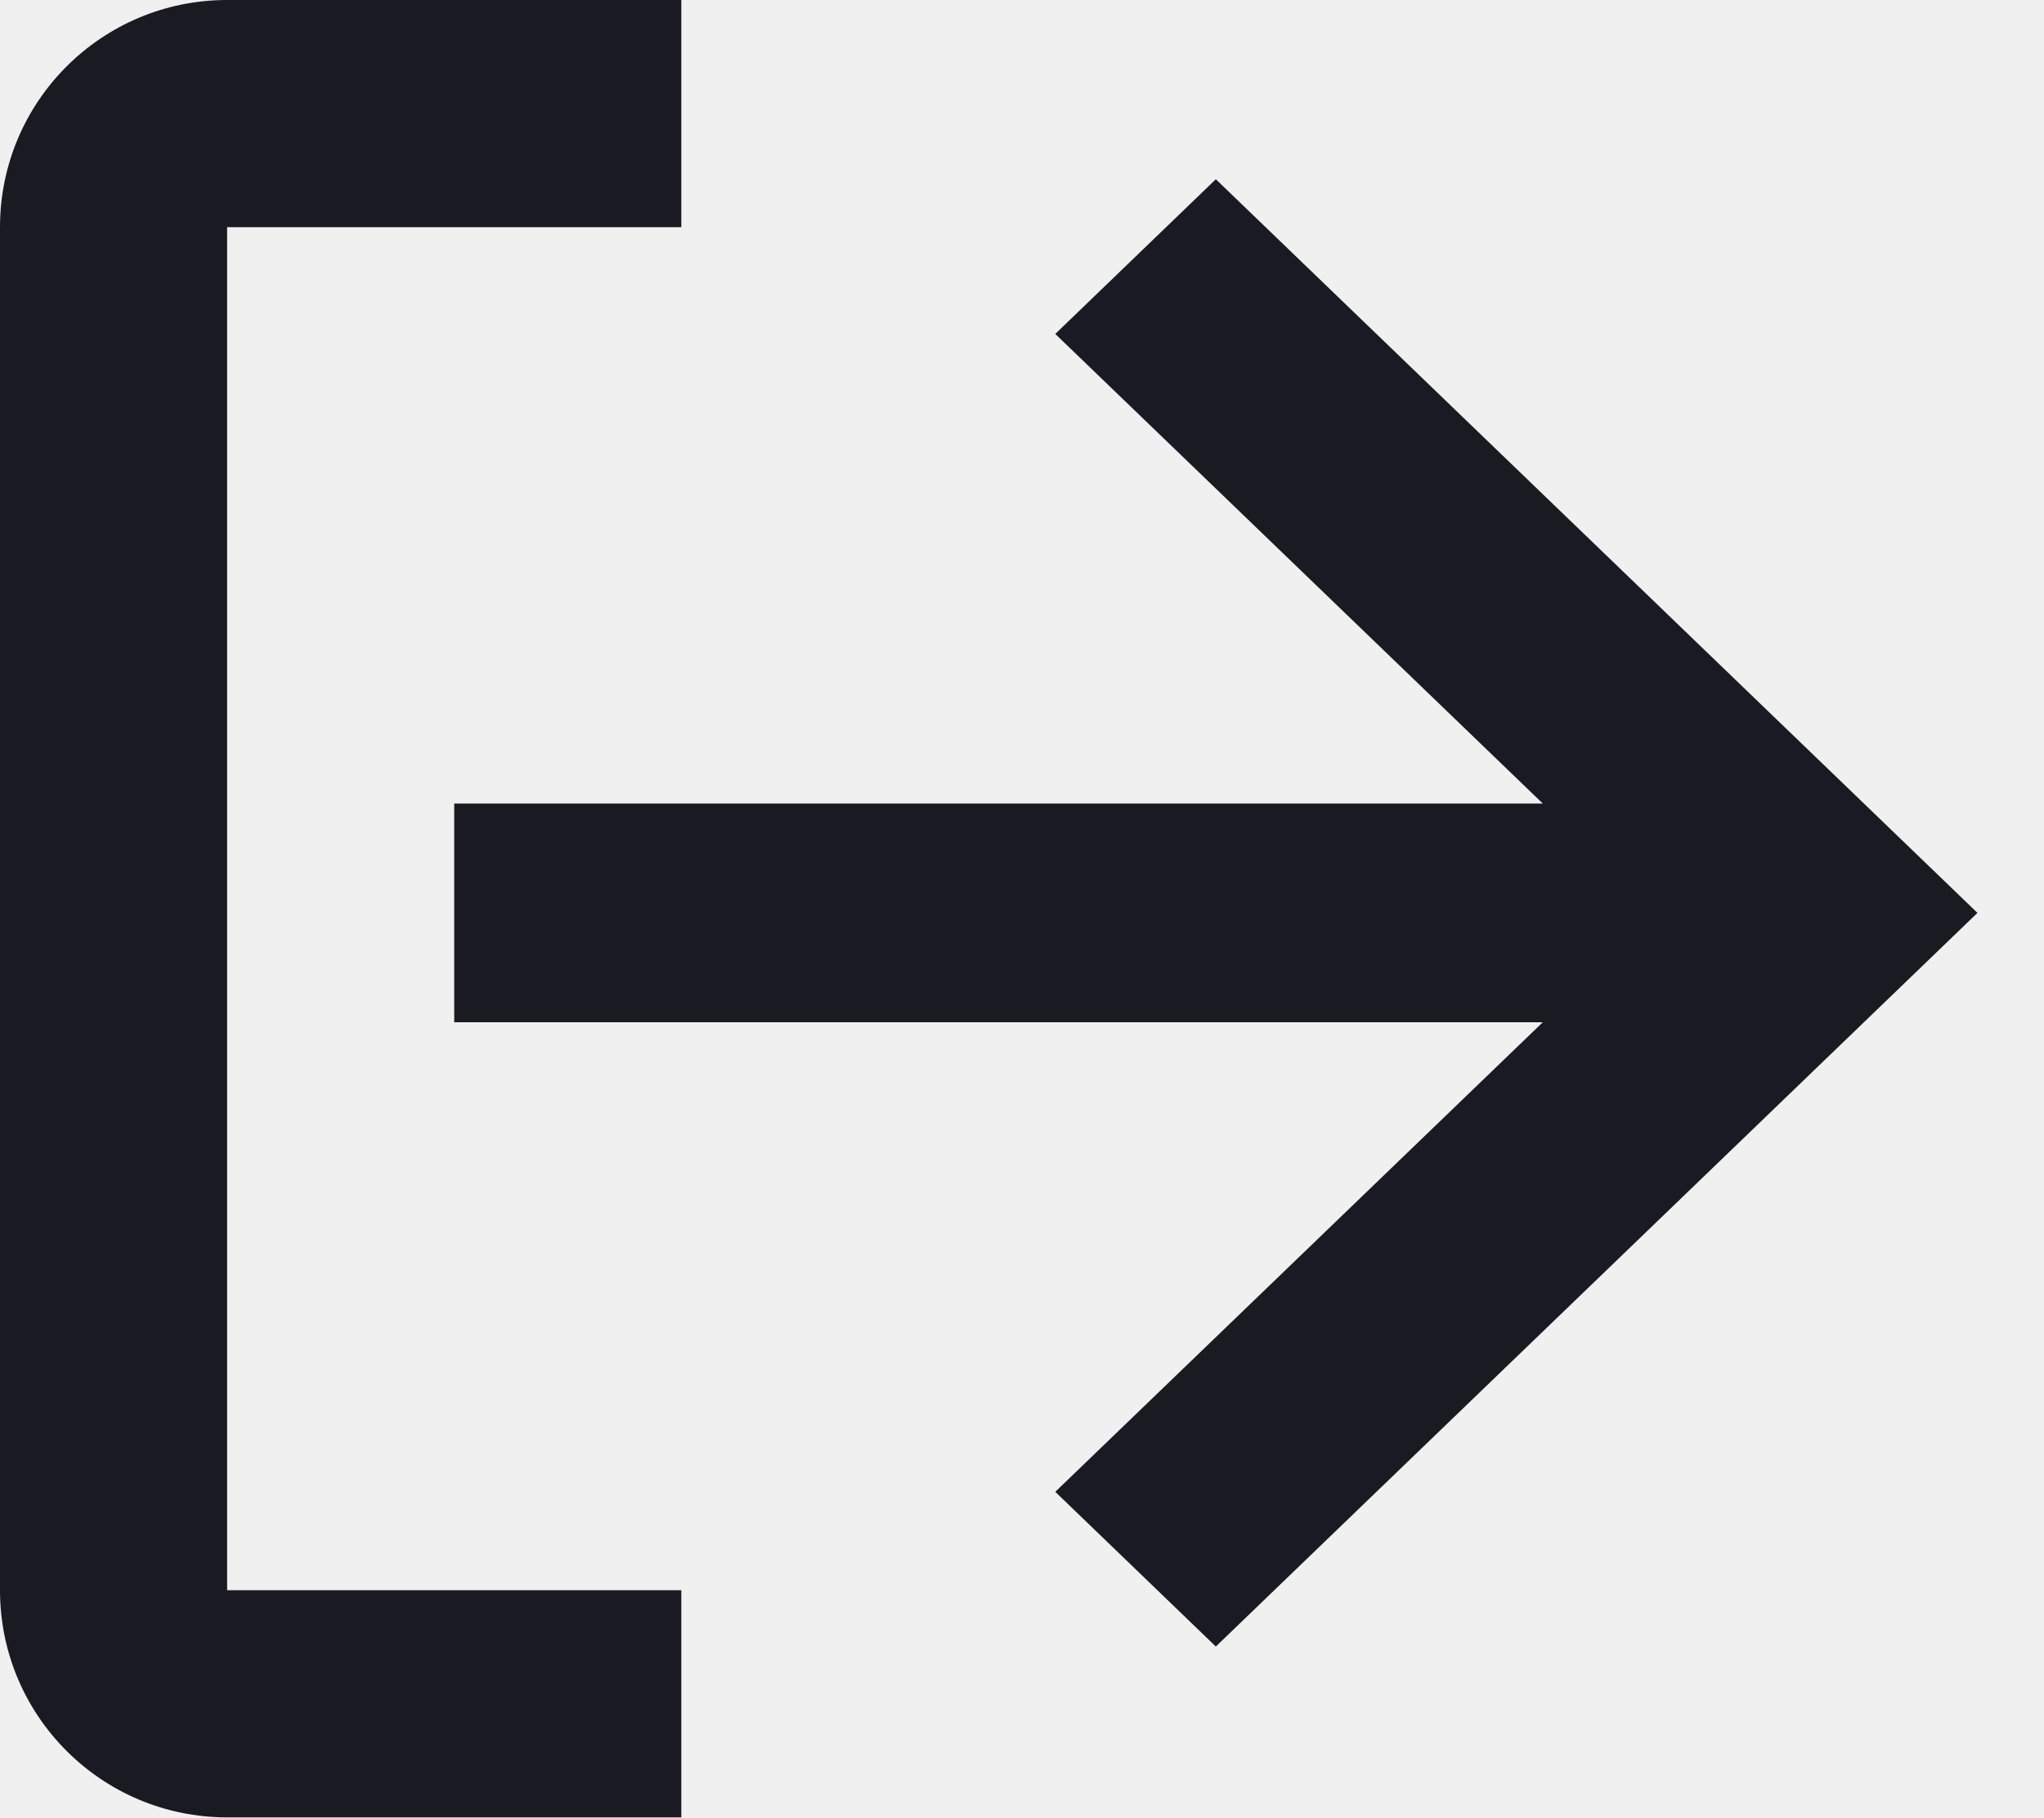
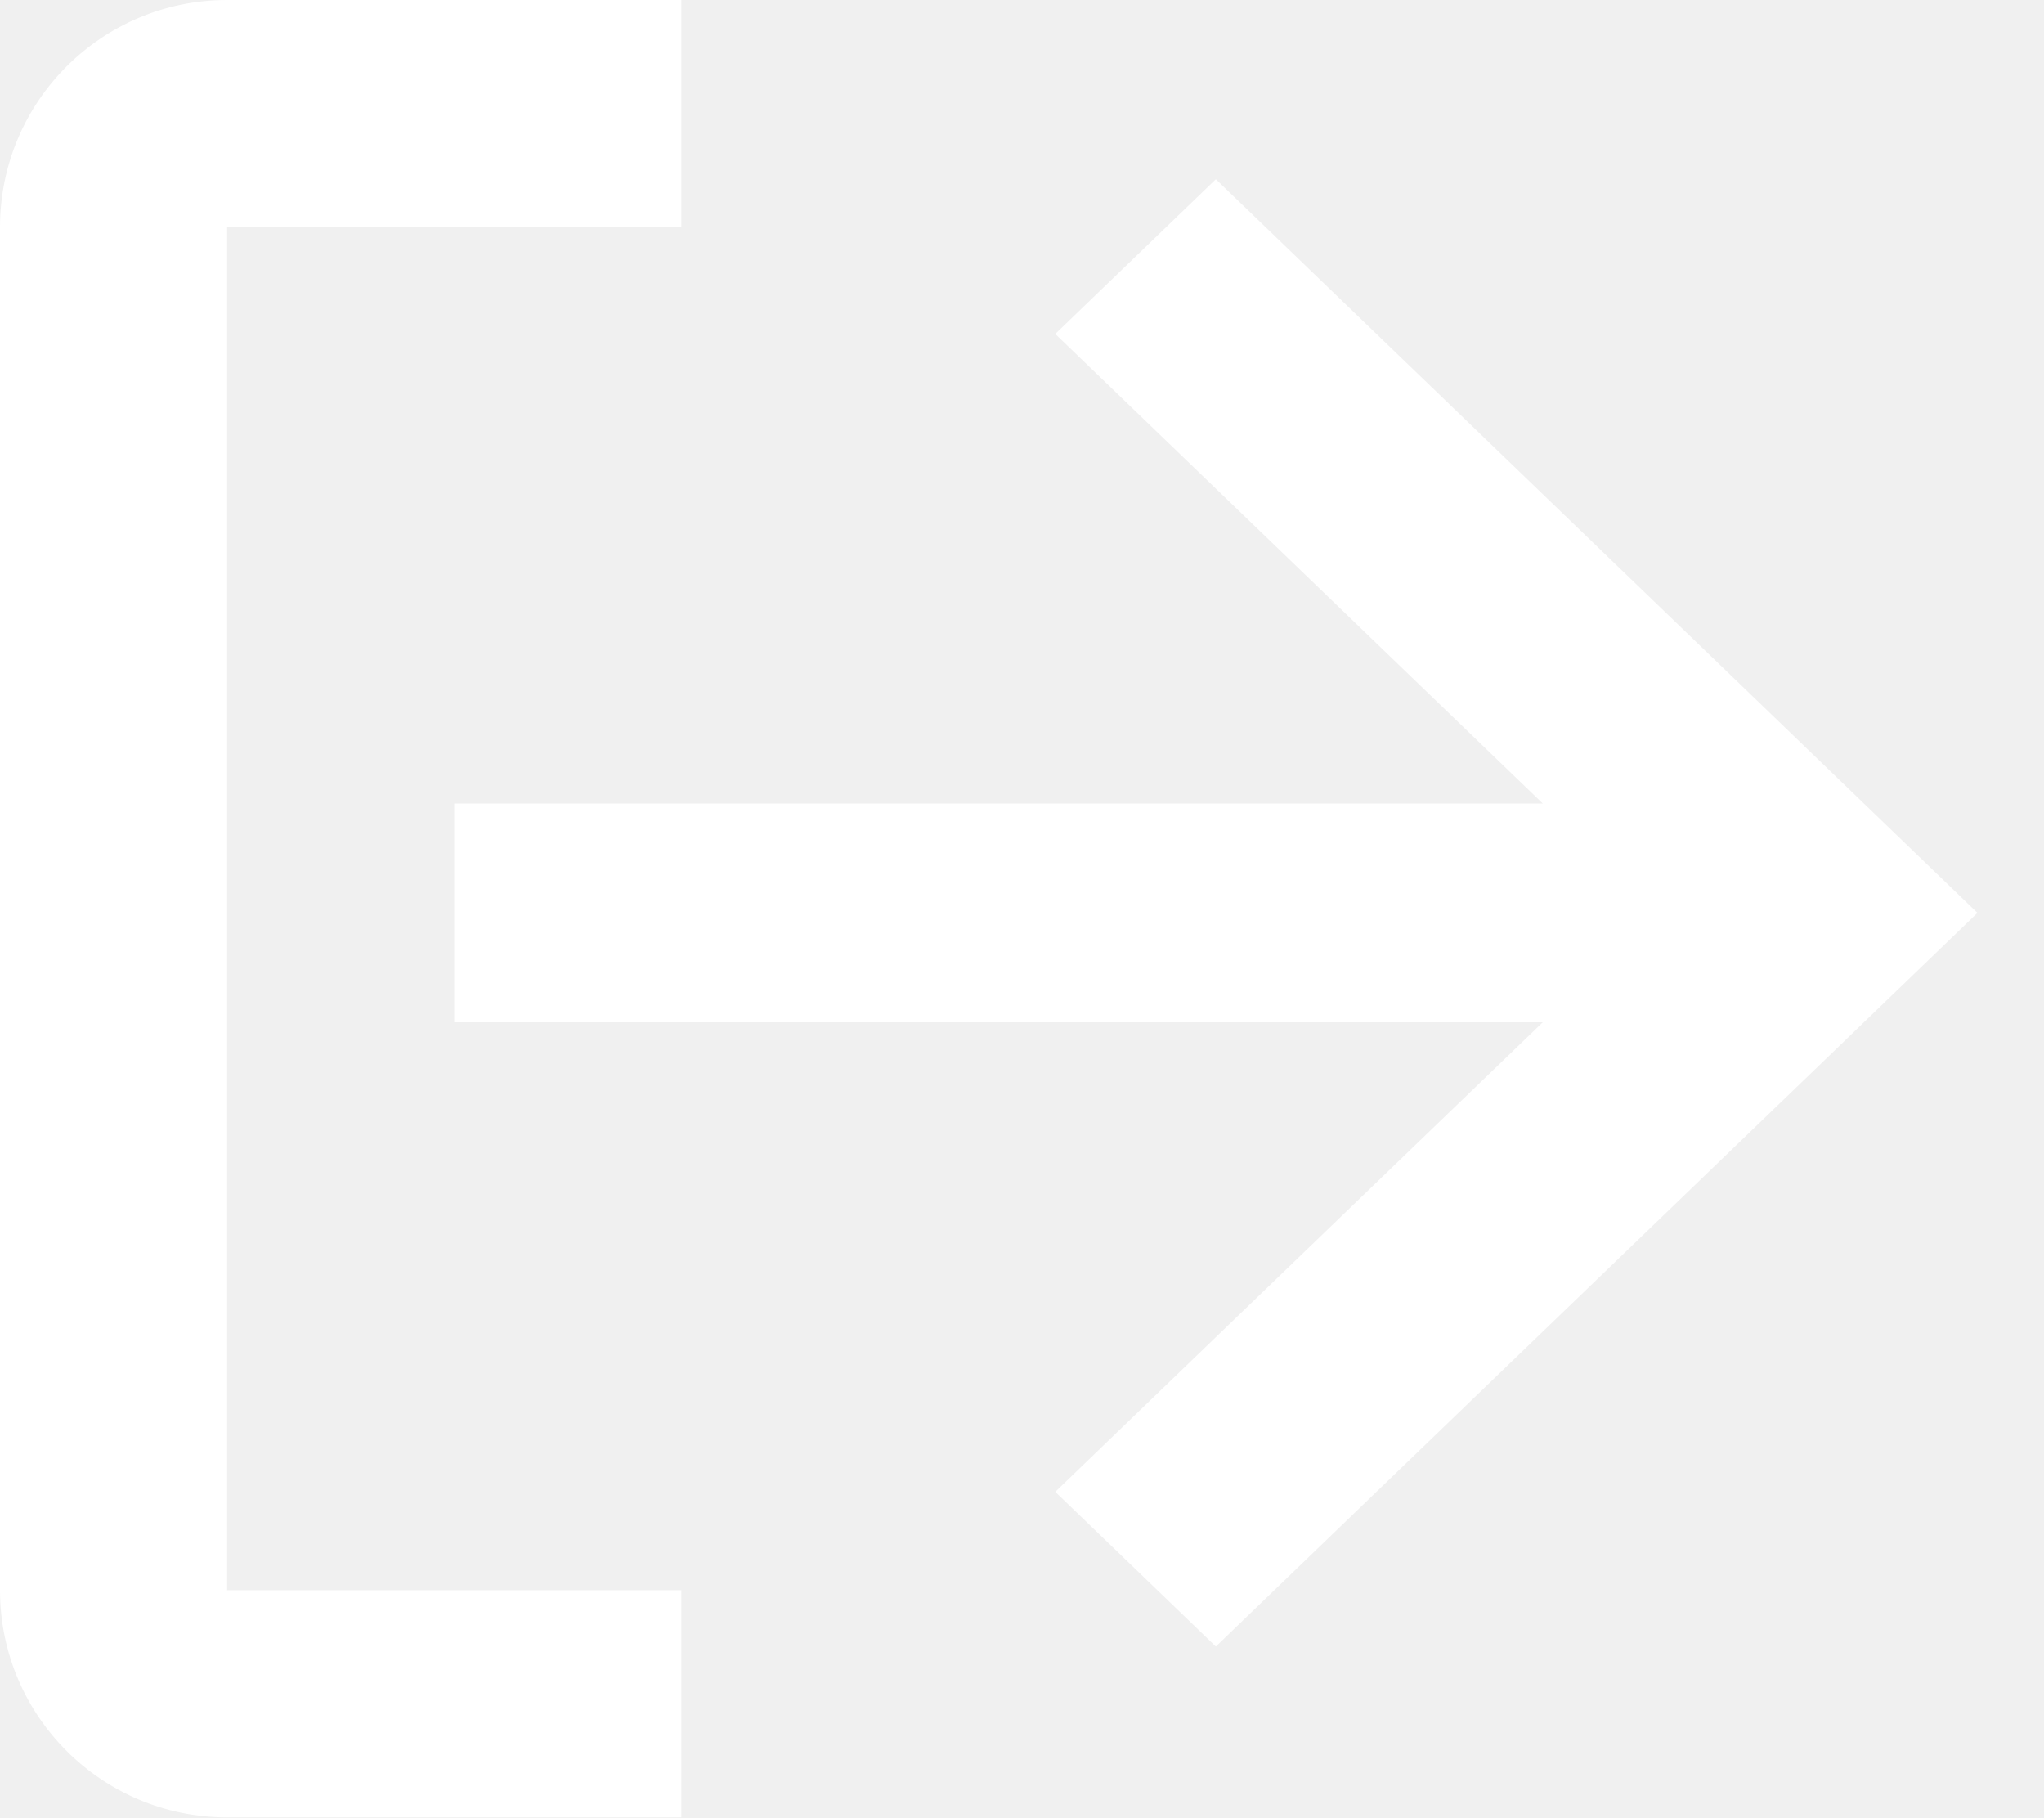
<svg xmlns="http://www.w3.org/2000/svg" width="18" height="16" viewBox="0 0 18 16" fill="none">
-   <path fill-rule="evenodd" clip-rule="evenodd" d="M6 2L2 2L2 14H6V16H2C0.895 16 0 15.105 0 14V2C0 0.895 0.895 0 2 0H6V2ZM13.586 9L9.293 13.134L10.707 14.496L17.414 8.037L10.707 1.578L9.293 2.94L13.586 7.074H4V9H13.586Z" fill="#1A1B22" />
+   <path fill-rule="evenodd" clip-rule="evenodd" d="M6 2L2 2L2 14H6V16H2C0.895 16 0 15.105 0 14V2C0 0.895 0.895 0 2 0H6V2ZM13.586 9L9.293 13.134L10.707 14.496L17.414 8.037L10.707 1.578L9.293 2.94L13.586 7.074H4V9H13.586Z" fill="white" />
</svg>
